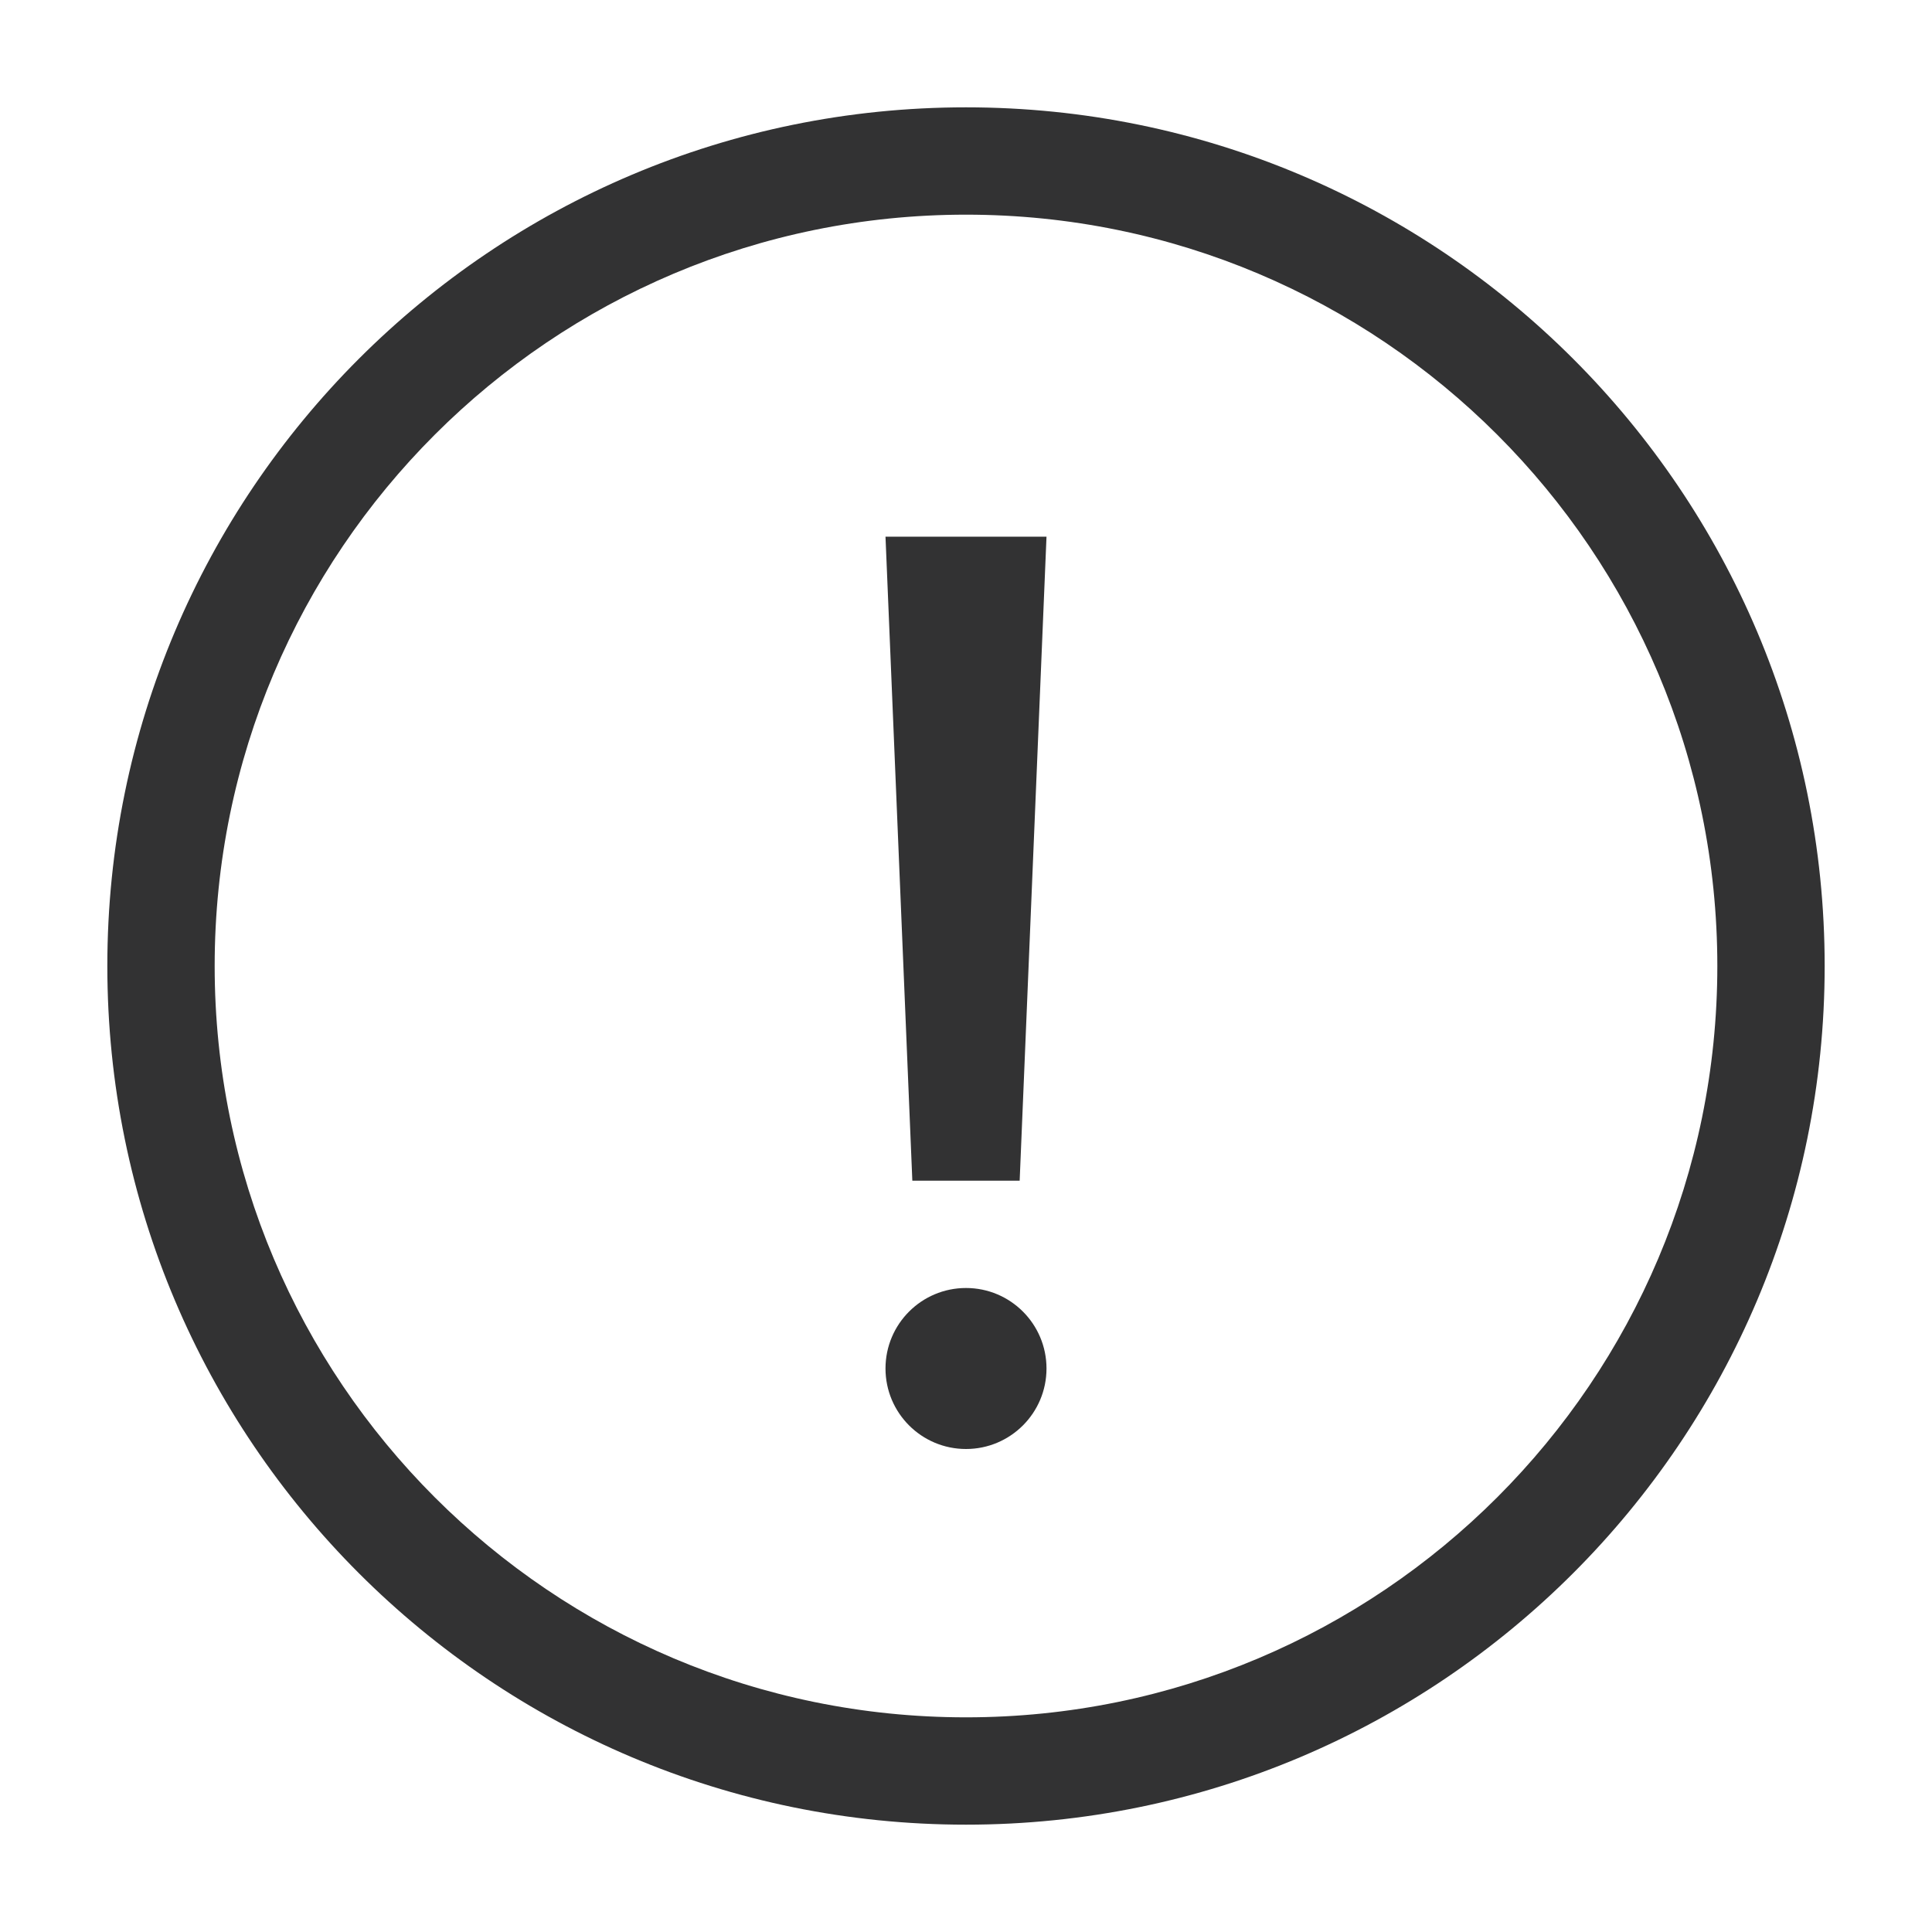
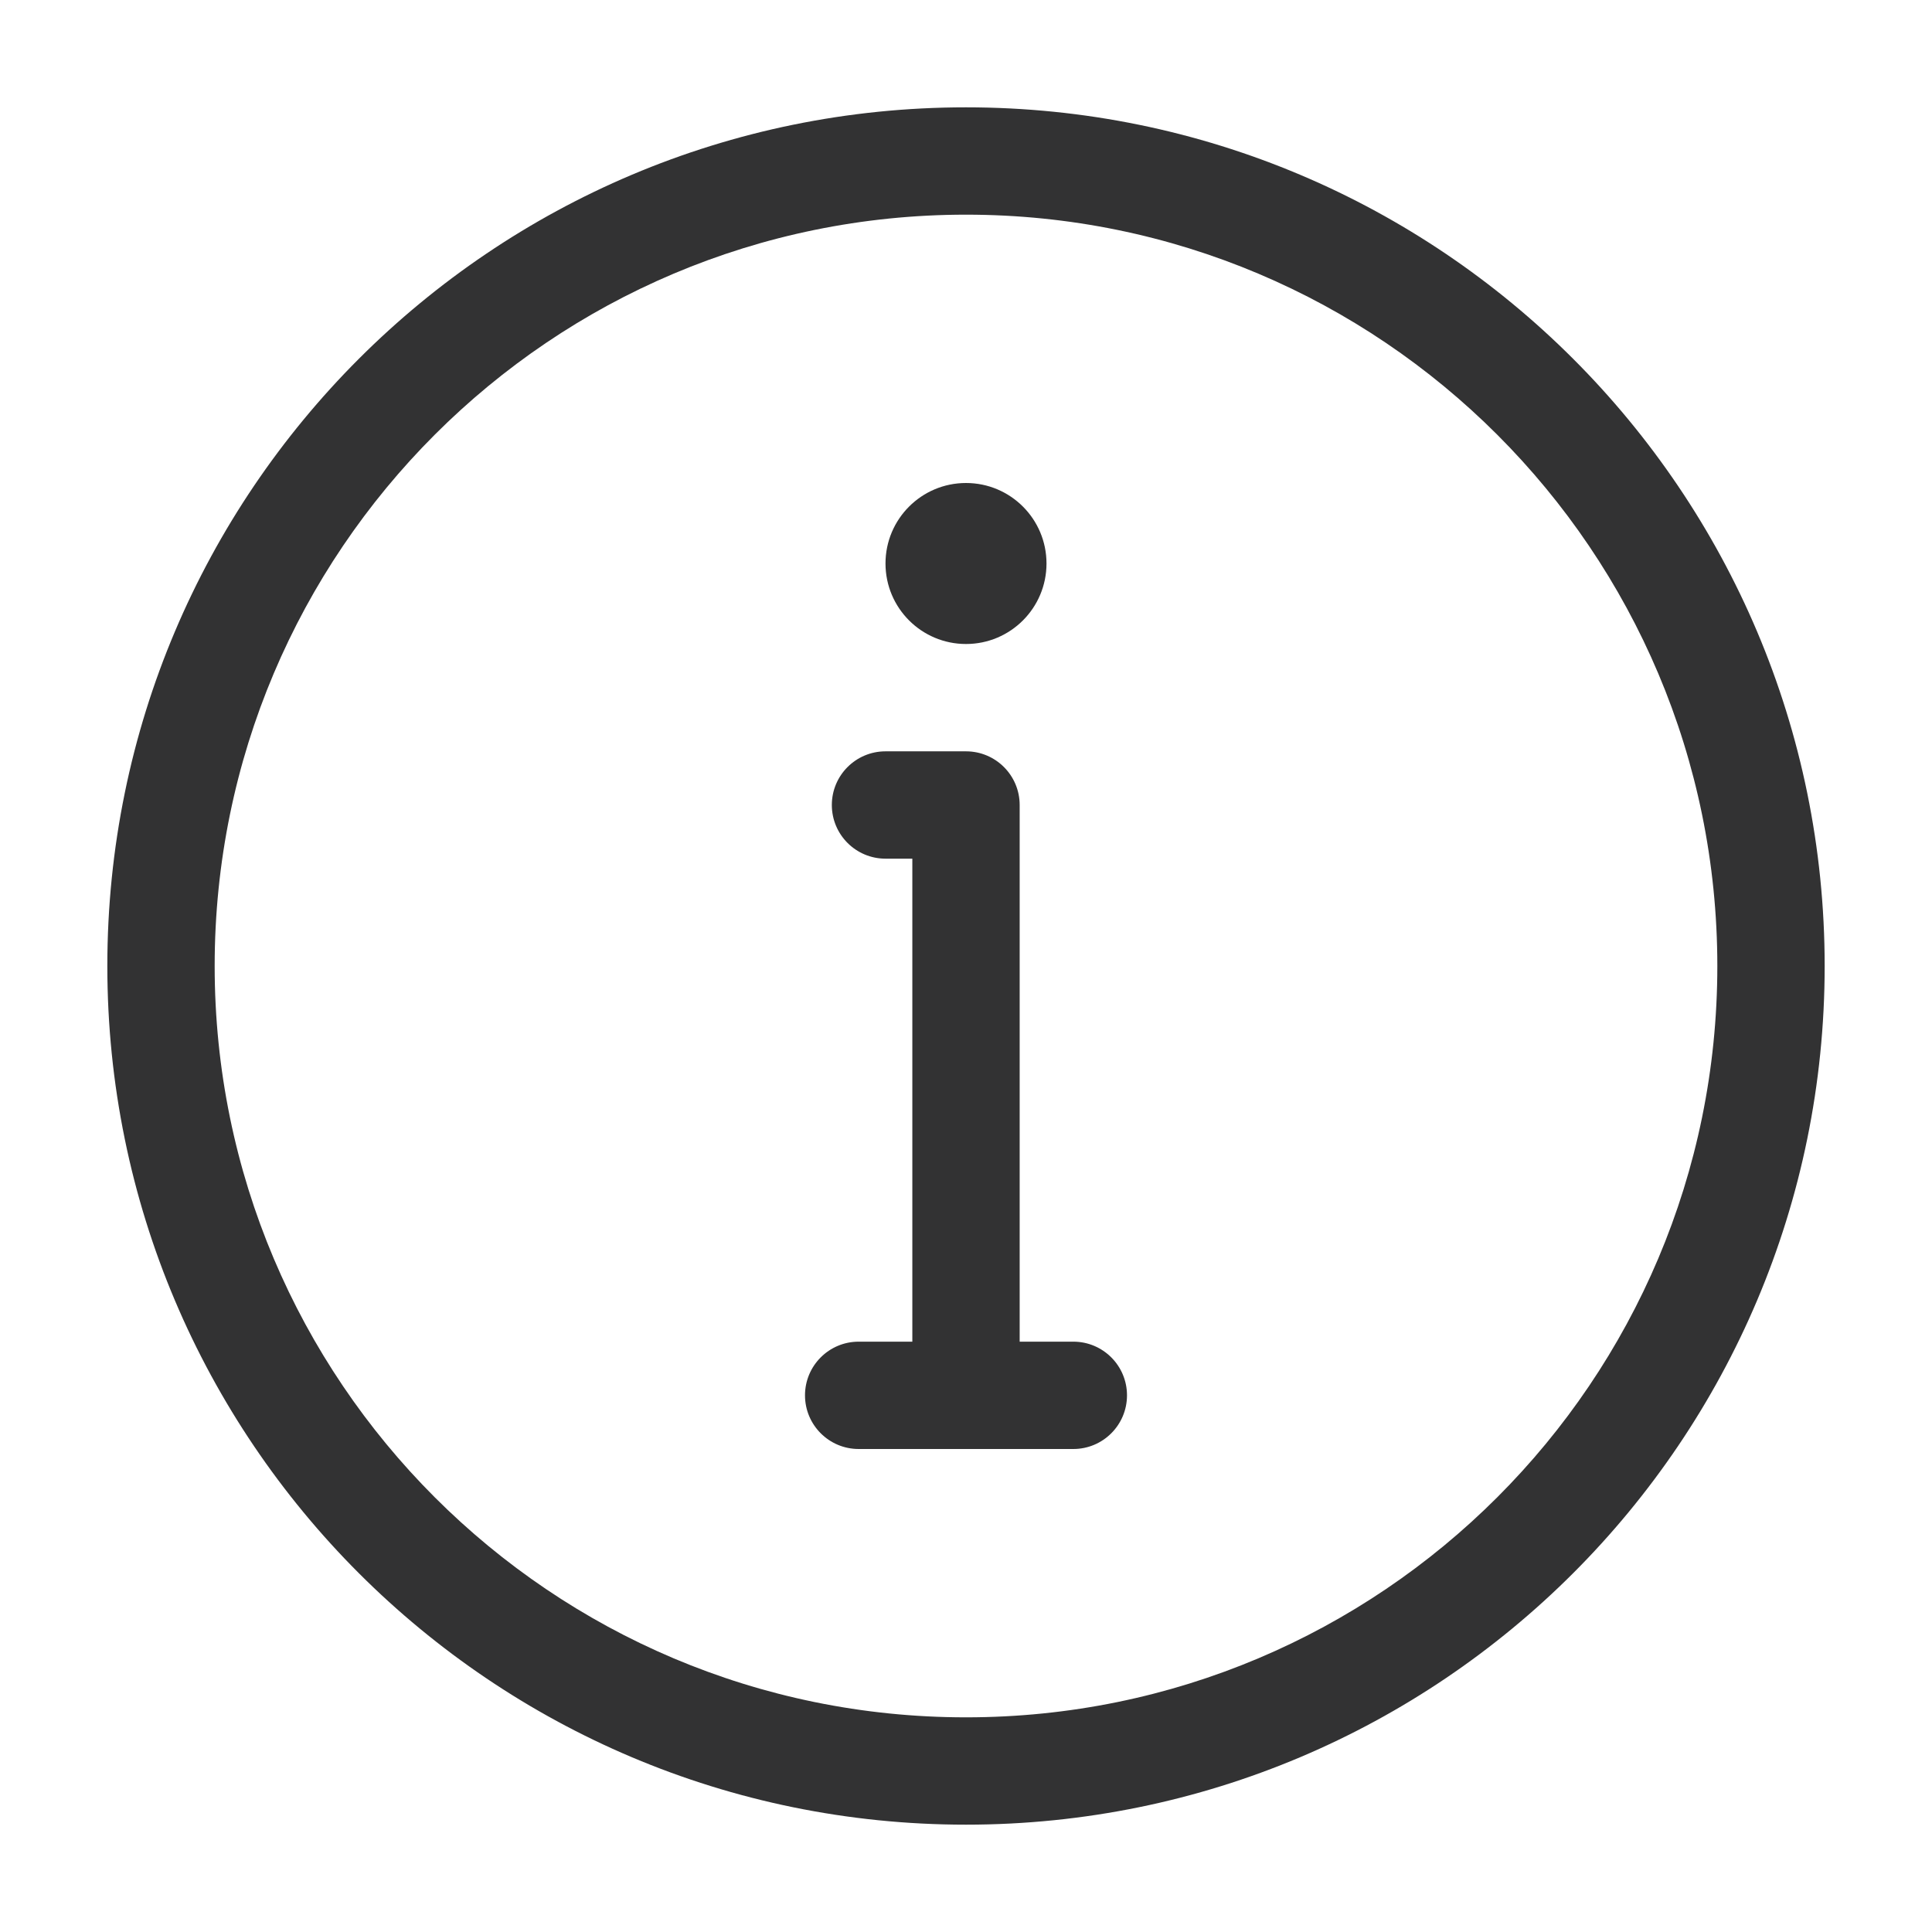
<svg xmlns="http://www.w3.org/2000/svg" width="1000" height="1000">
-   <g transform="translate(55 55)" fill="#323233" fill-rule="nonzero">
-     <path d="M445 833.889c214.777 0 388.889-174.112 388.889-388.889 0-214.777-174.112-388.889-388.889-388.889C230.223 56.111 56.111 230.223 56.111 445c0 214.777 174.112 388.889 388.889 388.889zm0 55.555C199.54 889.444.556 690.46.556 445S199.54.556 445 .556 889.444 199.54 889.444 445 690.46 889.444 445 889.444z" />
-     <path d="M403.333 222.778h83.334l-13.89 333.333h-55.555z" />
-     <circle cx="445" cy="653.333" r="41.667" />
+   <g transform="translate(55 55)" fill="#323233" fill-rule="evenodd">
+     <path d="M445 833.889c214.777 0 388.889-174.112 388.889-388.889 0-214.777-174.112-388.889-388.889-388.889C230.223 56.111 56.111 230.223 56.111 445c0 214.777 174.112 388.889 388.889 388.889zm0 55.555C199.54 889.444.556 690.46.556 445S199.54.556 445 .556 889.444 199.54 889.444 445 690.46 889.444 445 889.444z" fill-rule="nonzero" />
+     <path d="M472.778 639.444h27.778c15.34 0 27.777 12.437 27.777 27.778S515.897 695 500.556 695H389.444c-15.34 0-27.777-12.437-27.777-27.778s12.436-27.778 27.777-27.778h27.778v-250h-13.889c-15.34 0-27.777-12.436-27.777-27.777 0-15.342 12.436-27.778 27.777-27.778H445c15.341 0 27.778 12.436 27.778 27.778v277.777z" />
+     <circle cx="445" cy="236.667" r="41.667" />
  </g>
</svg>
